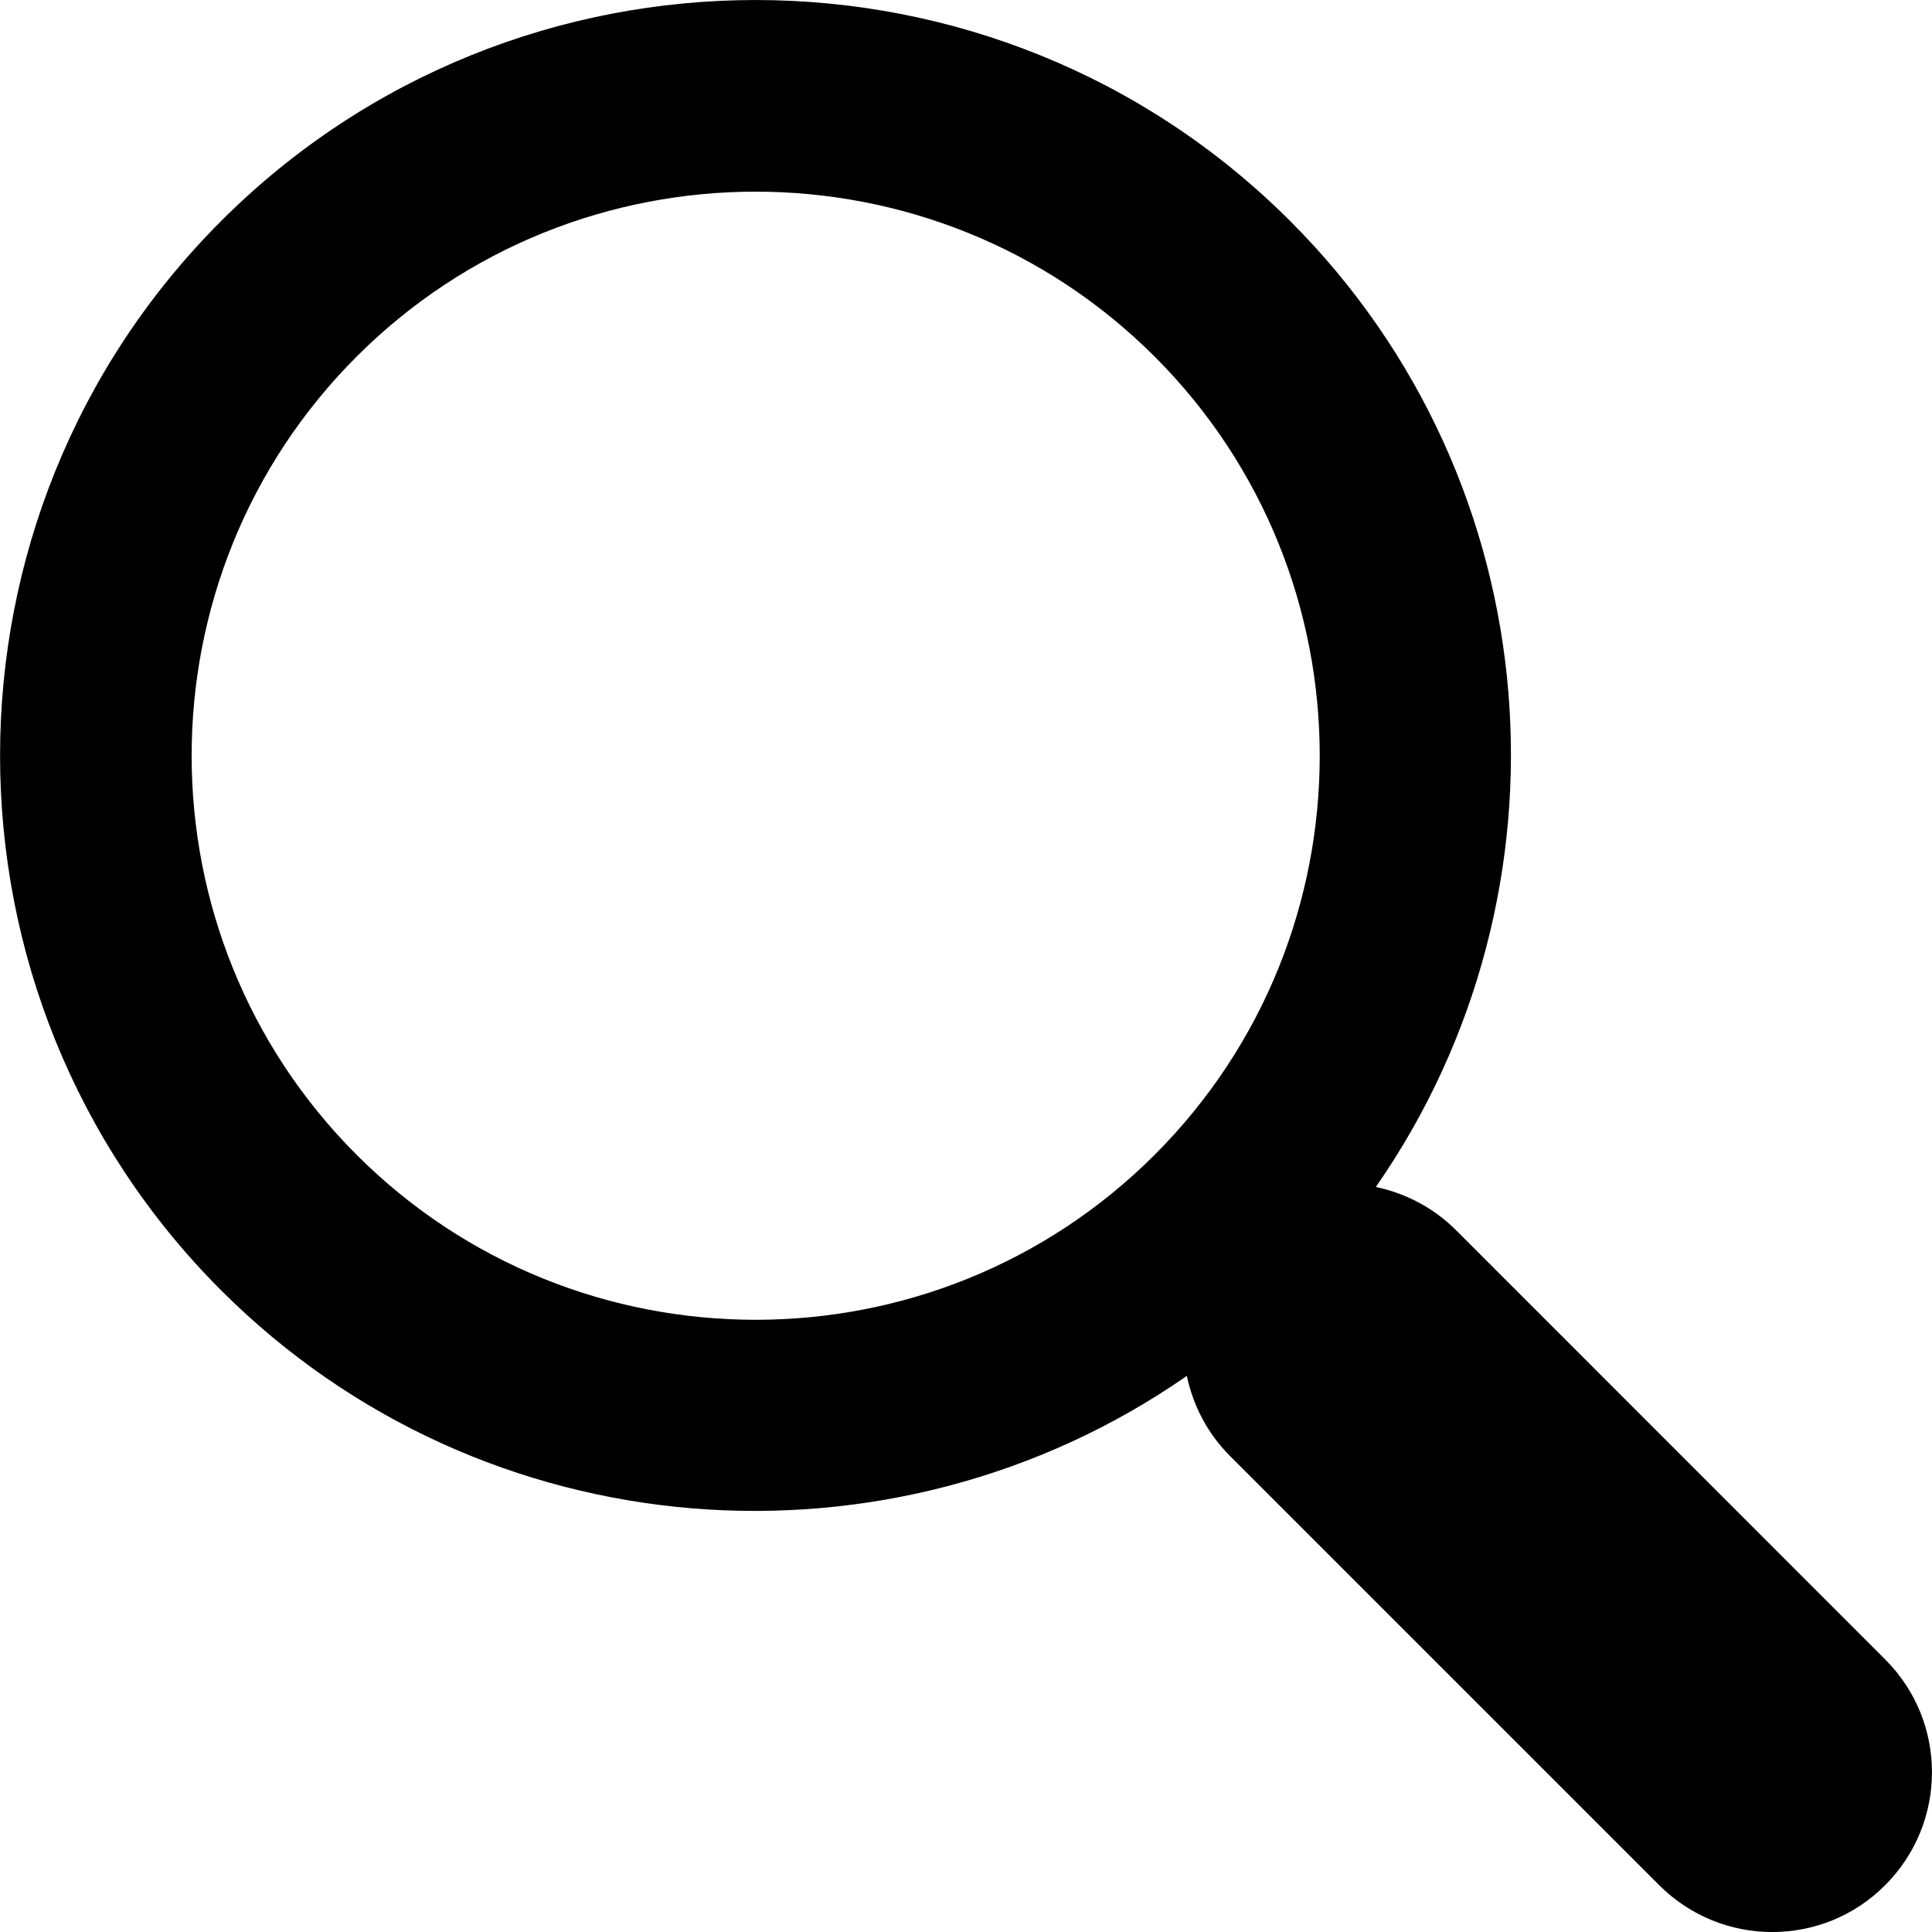
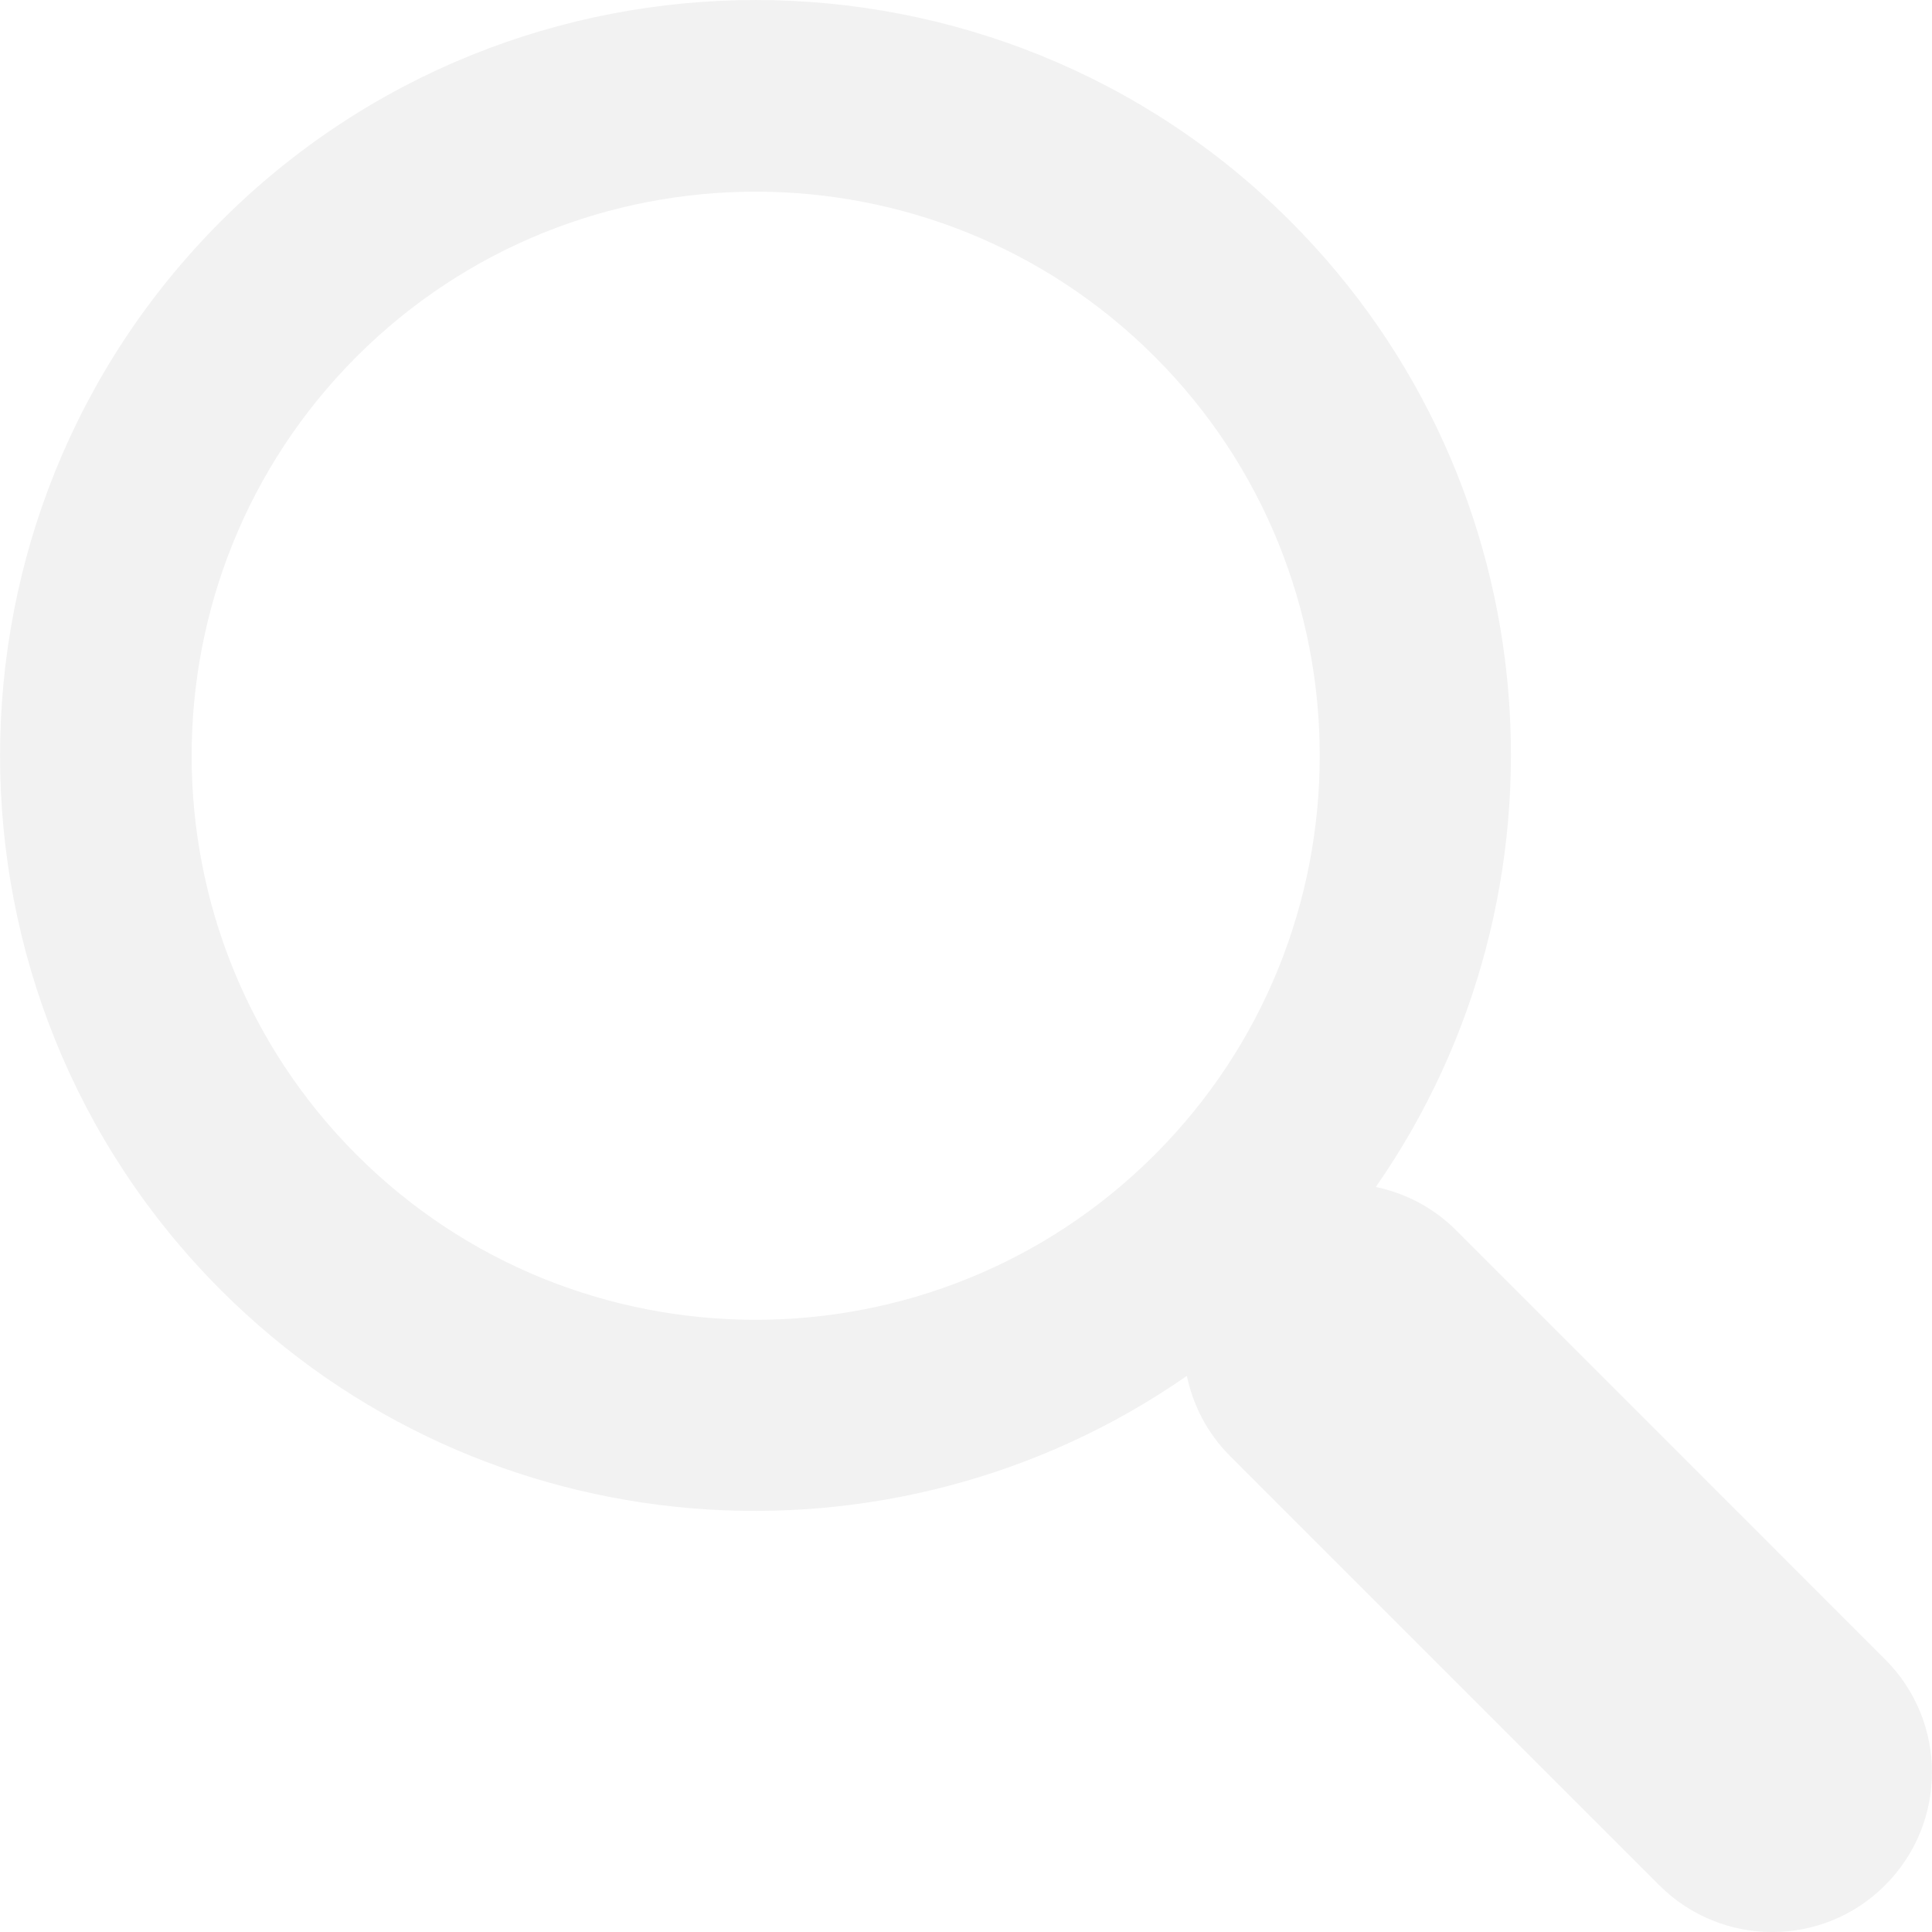
<svg xmlns="http://www.w3.org/2000/svg" enable-background="new 0 0 30.239 30.239" version="1.1" viewBox="0 0 30.239 30.239" xml:space="preserve">
-   <path d="m20.194 3.46c-4.613-4.613-12.121-4.613-16.734 0-4.612 4.614-4.612 12.121 0 16.735 4.108 4.107 10.506 4.547 15.116 1.34 0.097 0.459 0.319 0.897 0.676 1.254l6.718 6.718c0.979 0.977 2.561 0.977 3.535 0 0.978-0.978 0.978-2.56 0-3.535l-6.718-6.72c-0.355-0.354-0.794-0.577-1.253-0.674 3.209-4.611 2.769-11.008-1.34-15.118zm-2.121 14.614c-3.444 3.444-9.049 3.444-12.492 0-3.442-3.444-3.442-9.048 0-12.492 3.443-3.443 9.048-3.443 12.492 0 3.444 3.444 3.444 9.048 0 12.492z" />
+   <path fill="#f2f2f2" d="m20.194 3.46c-4.613-4.613-12.121-4.613-16.734 0-4.612 4.614-4.612 12.121 0 16.735 4.108 4.107 10.506 4.547 15.116 1.34 0.097 0.459 0.319 0.897 0.676 1.254l6.718 6.718c0.979 0.977 2.561 0.977 3.535 0 0.978-0.978 0.978-2.56 0-3.535l-6.718-6.72c-0.355-0.354-0.794-0.577-1.253-0.674 3.209-4.611 2.769-11.008-1.34-15.118zm-2.121 14.614c-3.444 3.444-9.049 3.444-12.492 0-3.442-3.444-3.442-9.048 0-12.492 3.443-3.443 9.048-3.443 12.492 0 3.444 3.444 3.444 9.048 0 12.492z" />
</svg>
